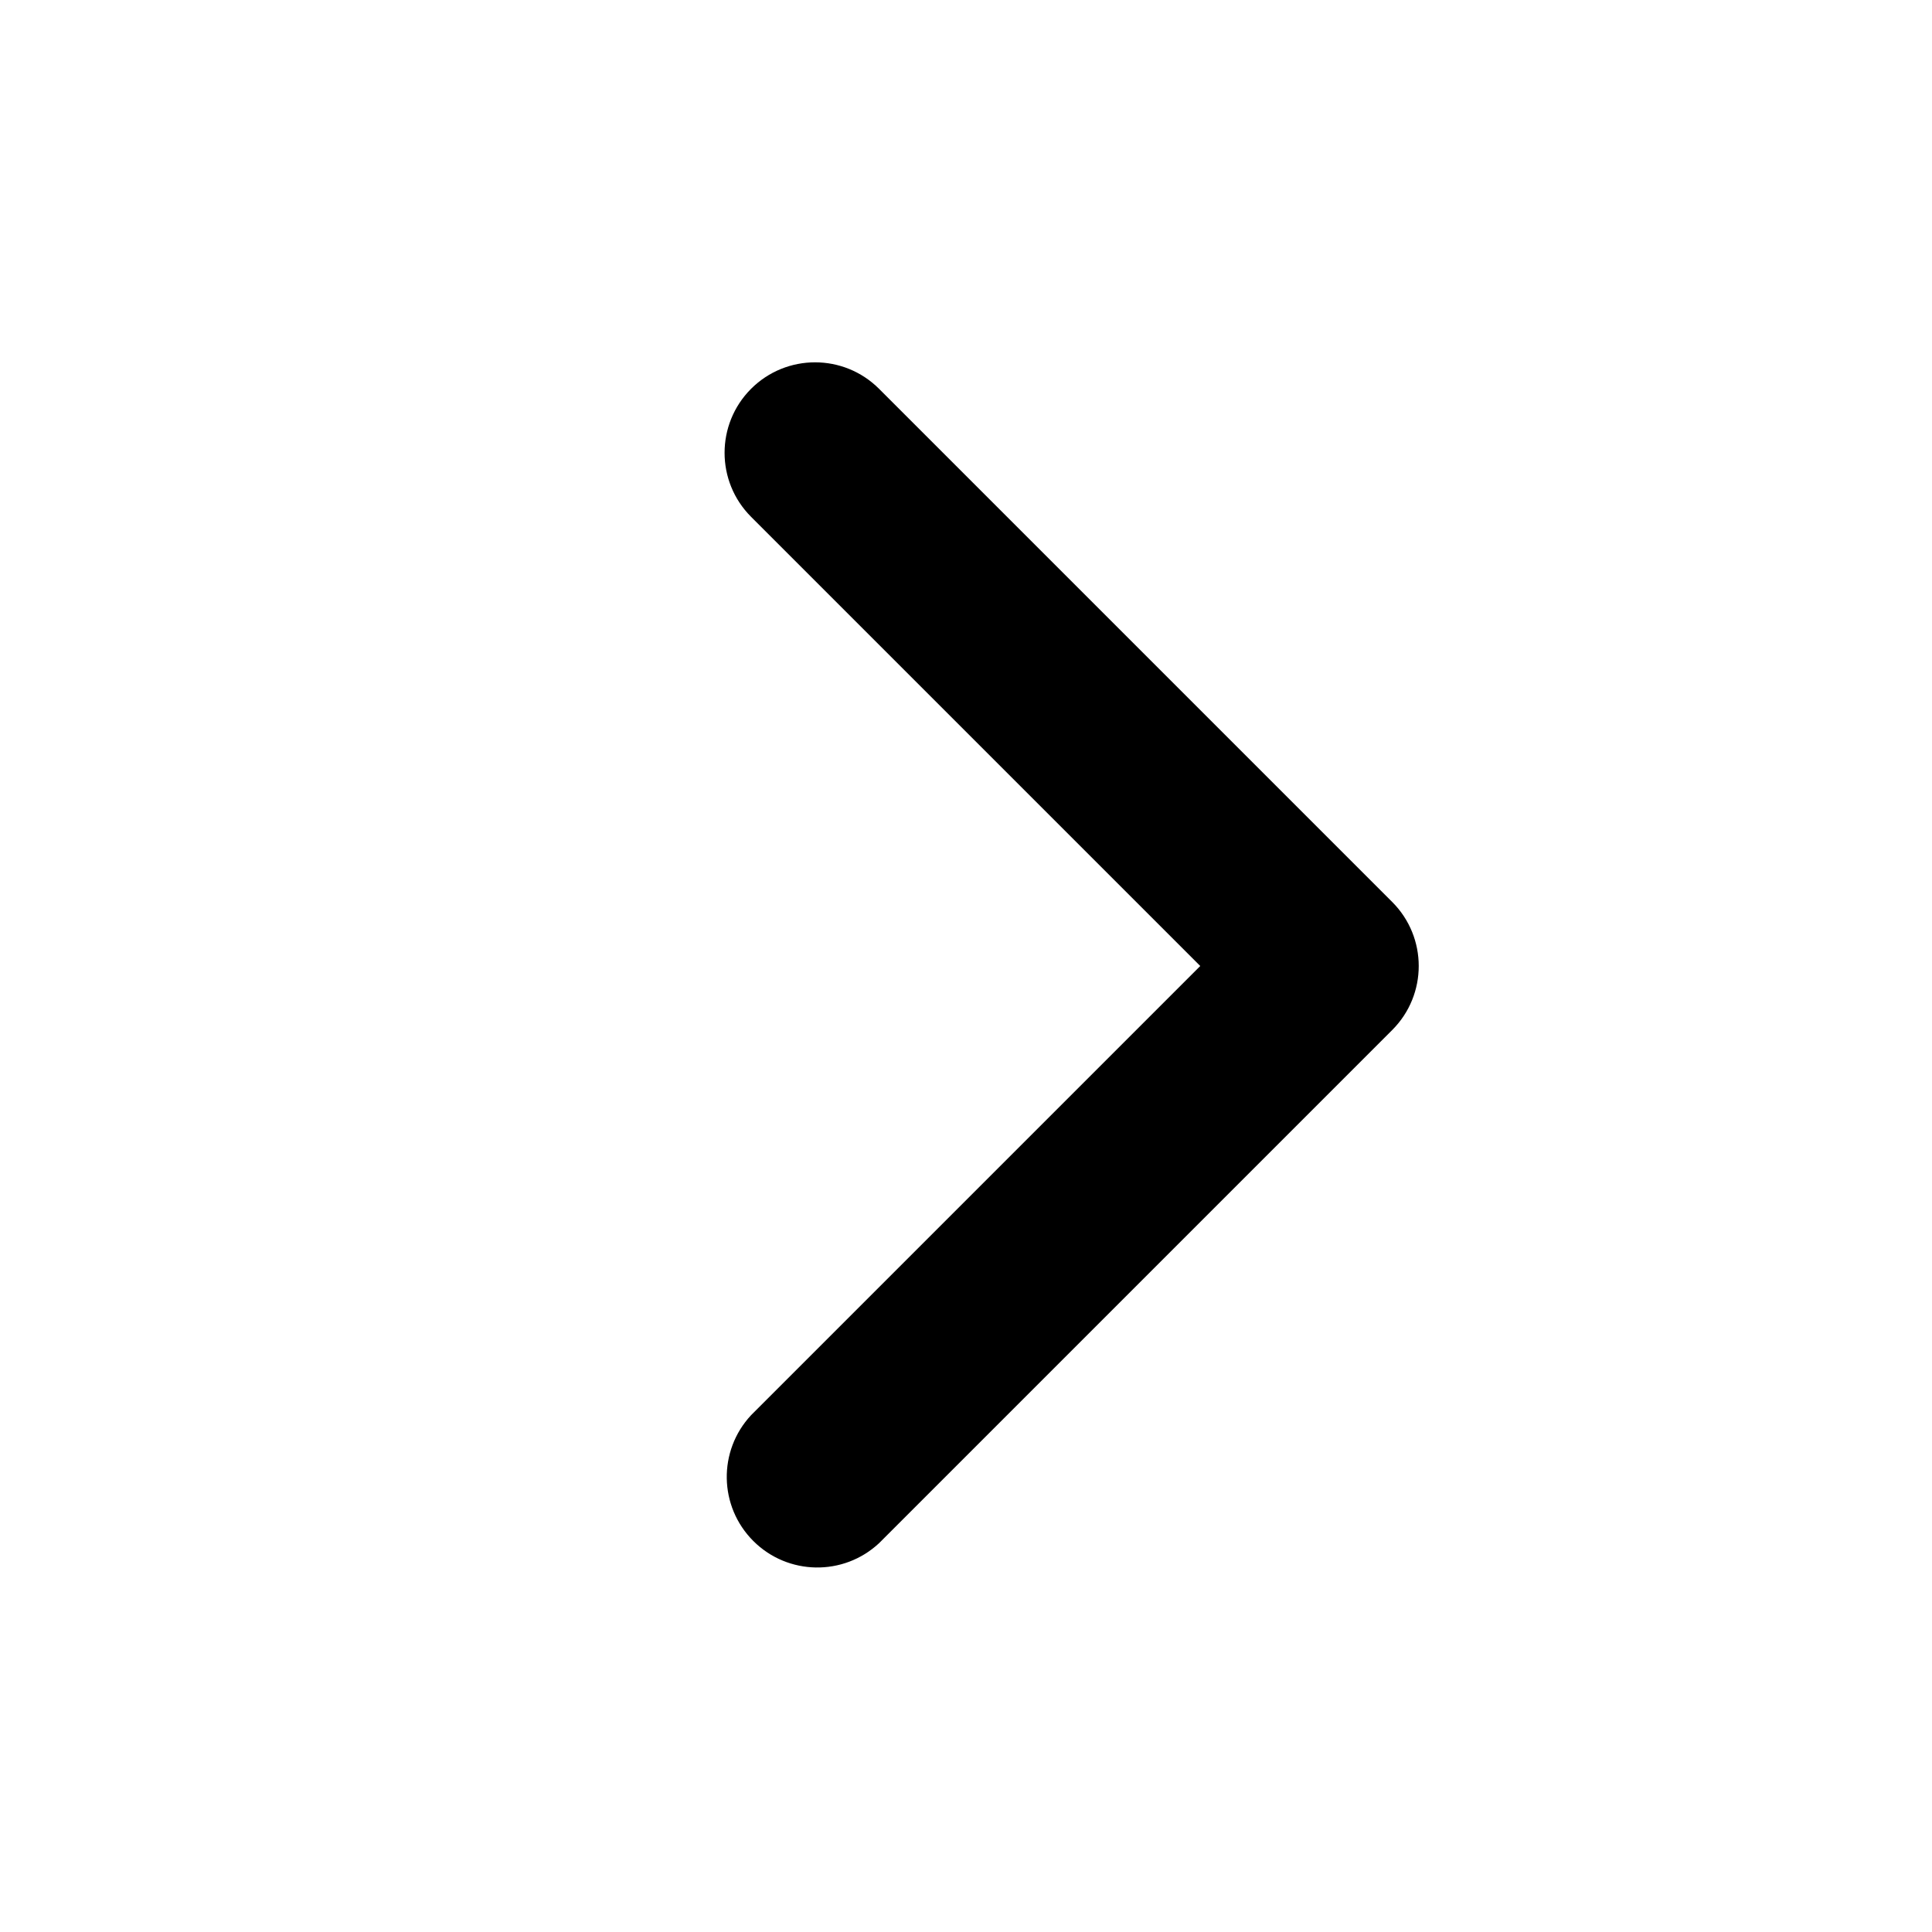
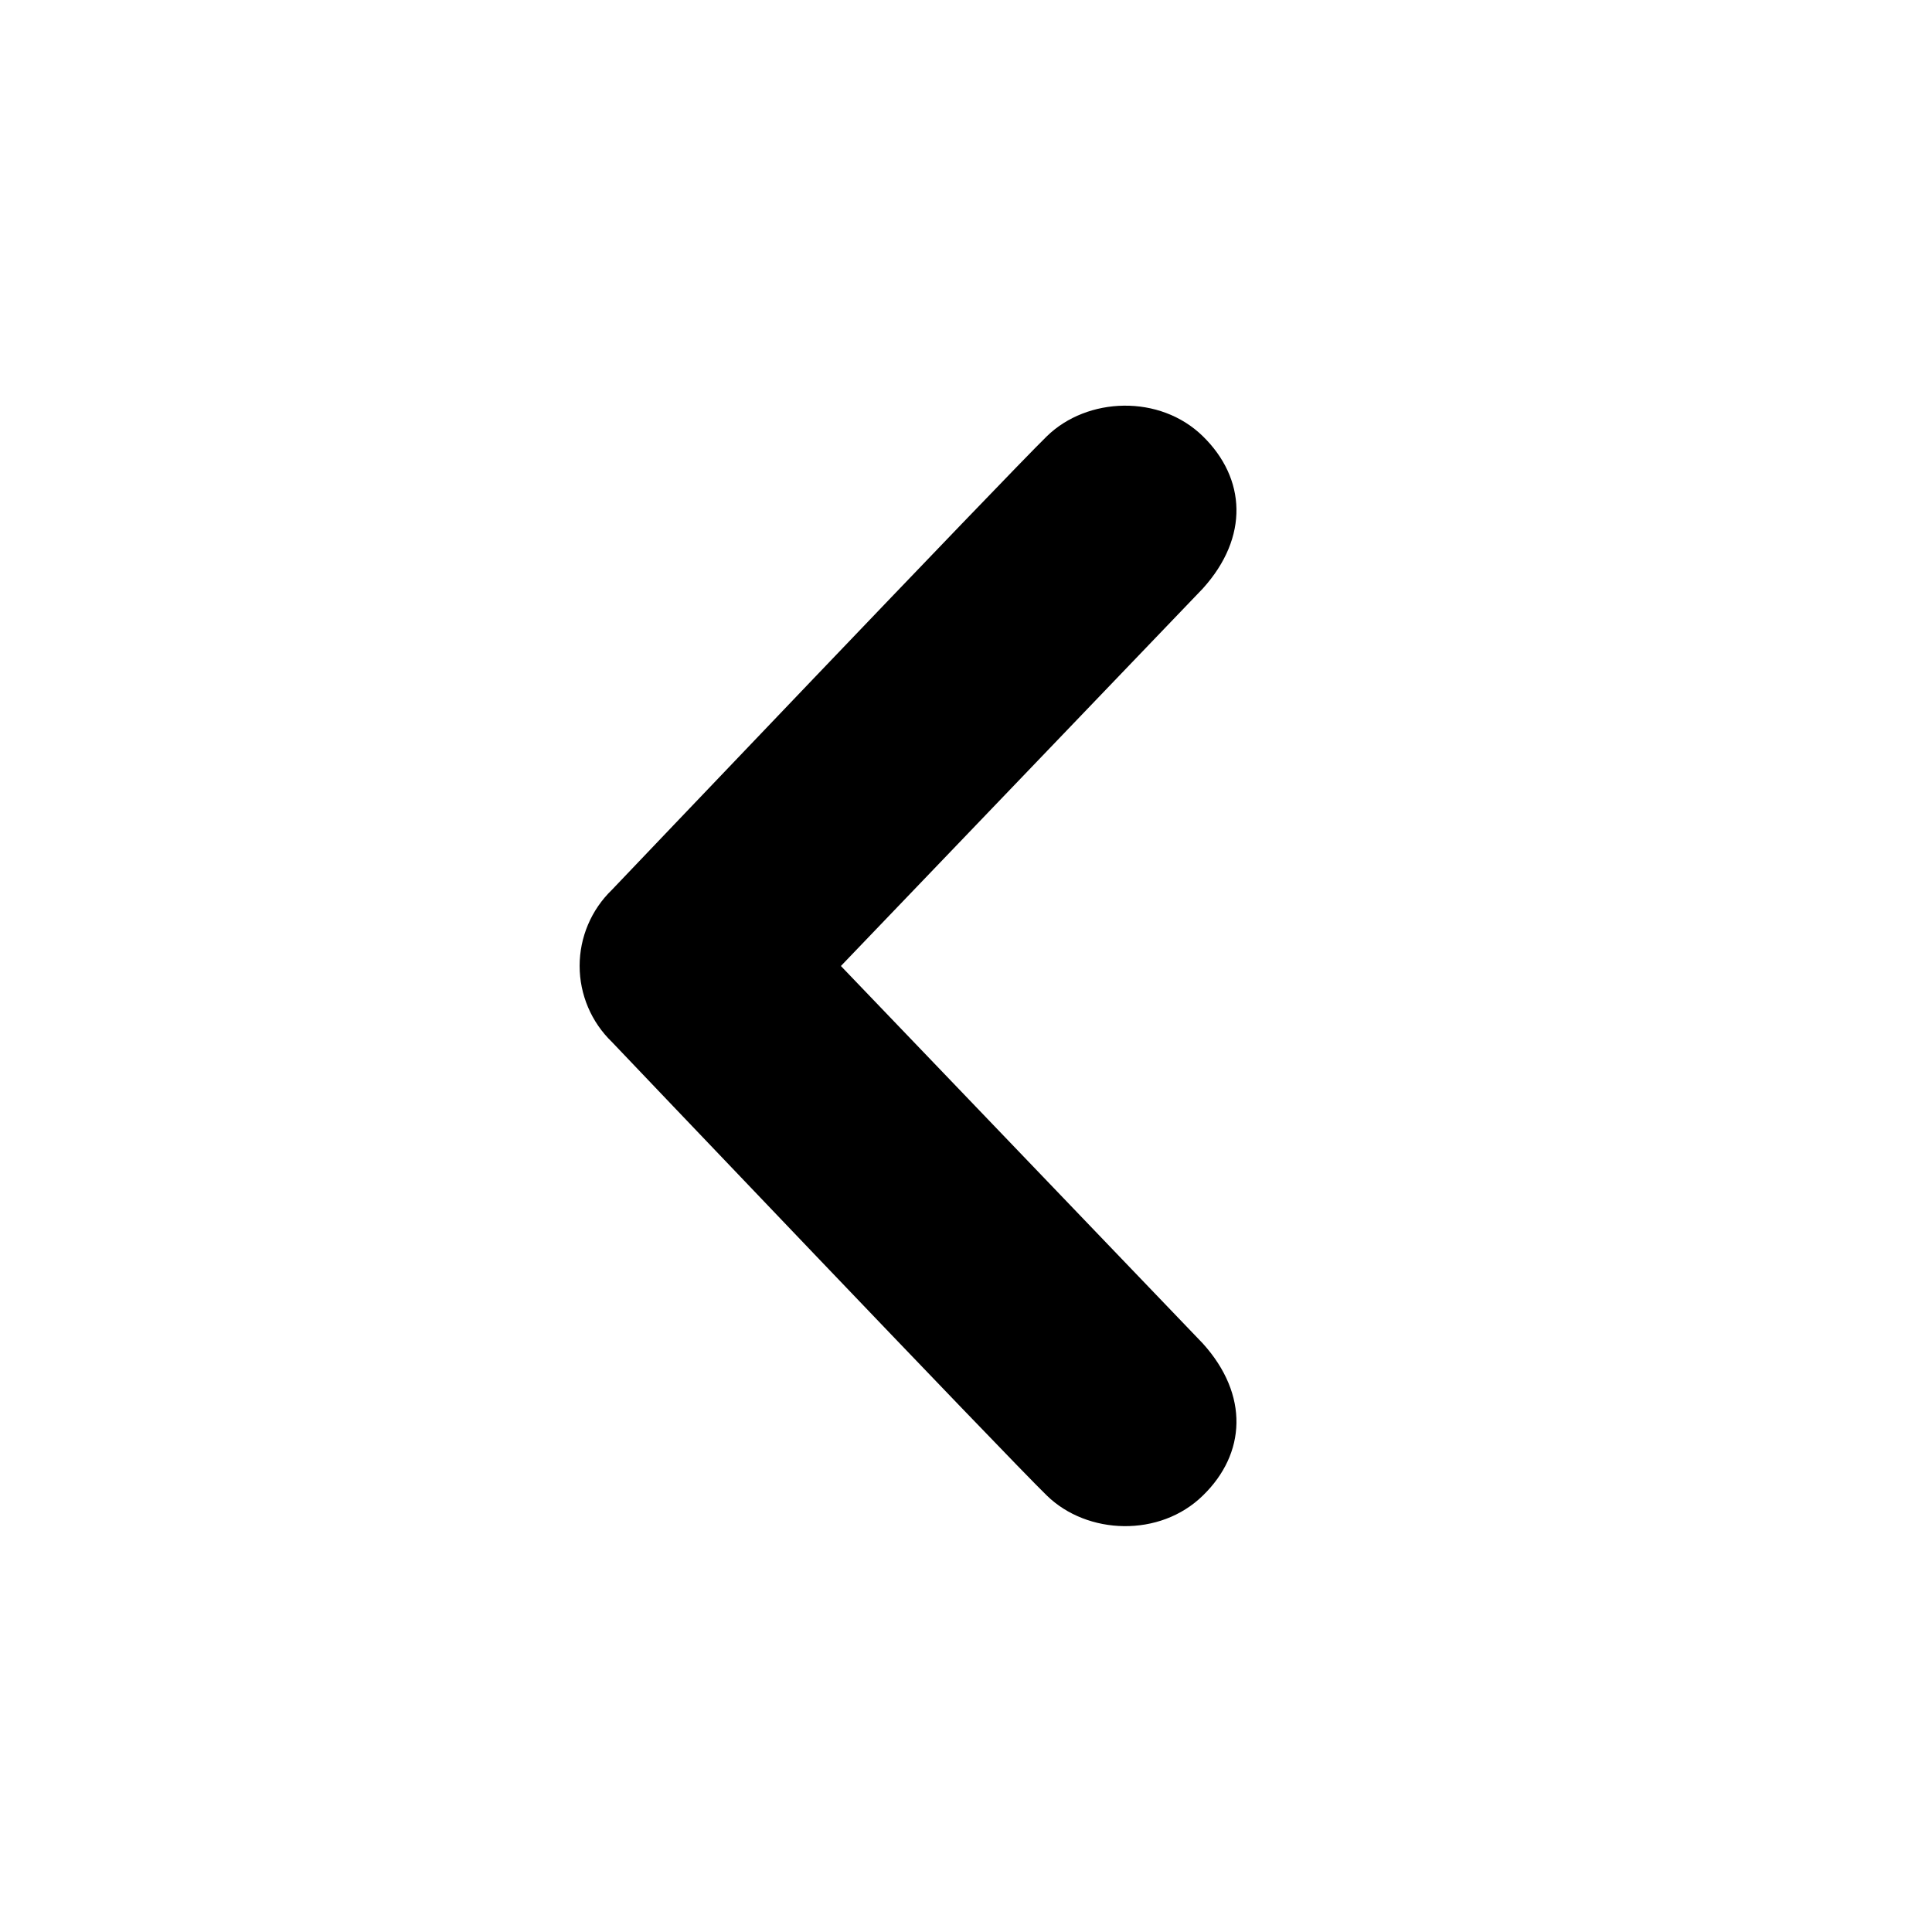
- <svg xmlns="http://www.w3.org/2000/svg" viewBox="0 0 16 16" height="16" width="16">
-   <path fill="currentColor" d="M6.22 3.22a.75.75 0 011.06 0l4.25 4.25a.75.75 0 010 1.06l-4.25 4.25a.75.75 0 01-1.06-1.06L9.94 8 6.22 4.28a.75.75 0 010-1.06z" />
+ <svg xmlns="http://www.w3.org/2000/svg" viewBox="0 0 20 20" width="100%" height="100%" pointer-events="none">
+   <path fill="currentColor" d="M12.452 4.516c.446.436.481 1.043 0 1.576L8.705 10l3.747 3.908c.481.533.446 1.141 0 1.574-.445.436-1.197.408-1.615 0-.418-.406-4.502-4.695-4.502-4.695a1.095 1.095 0 0 1 0-1.576s4.084-4.287 4.502-4.695 1.17-.436 1.615 0" />
</svg>
